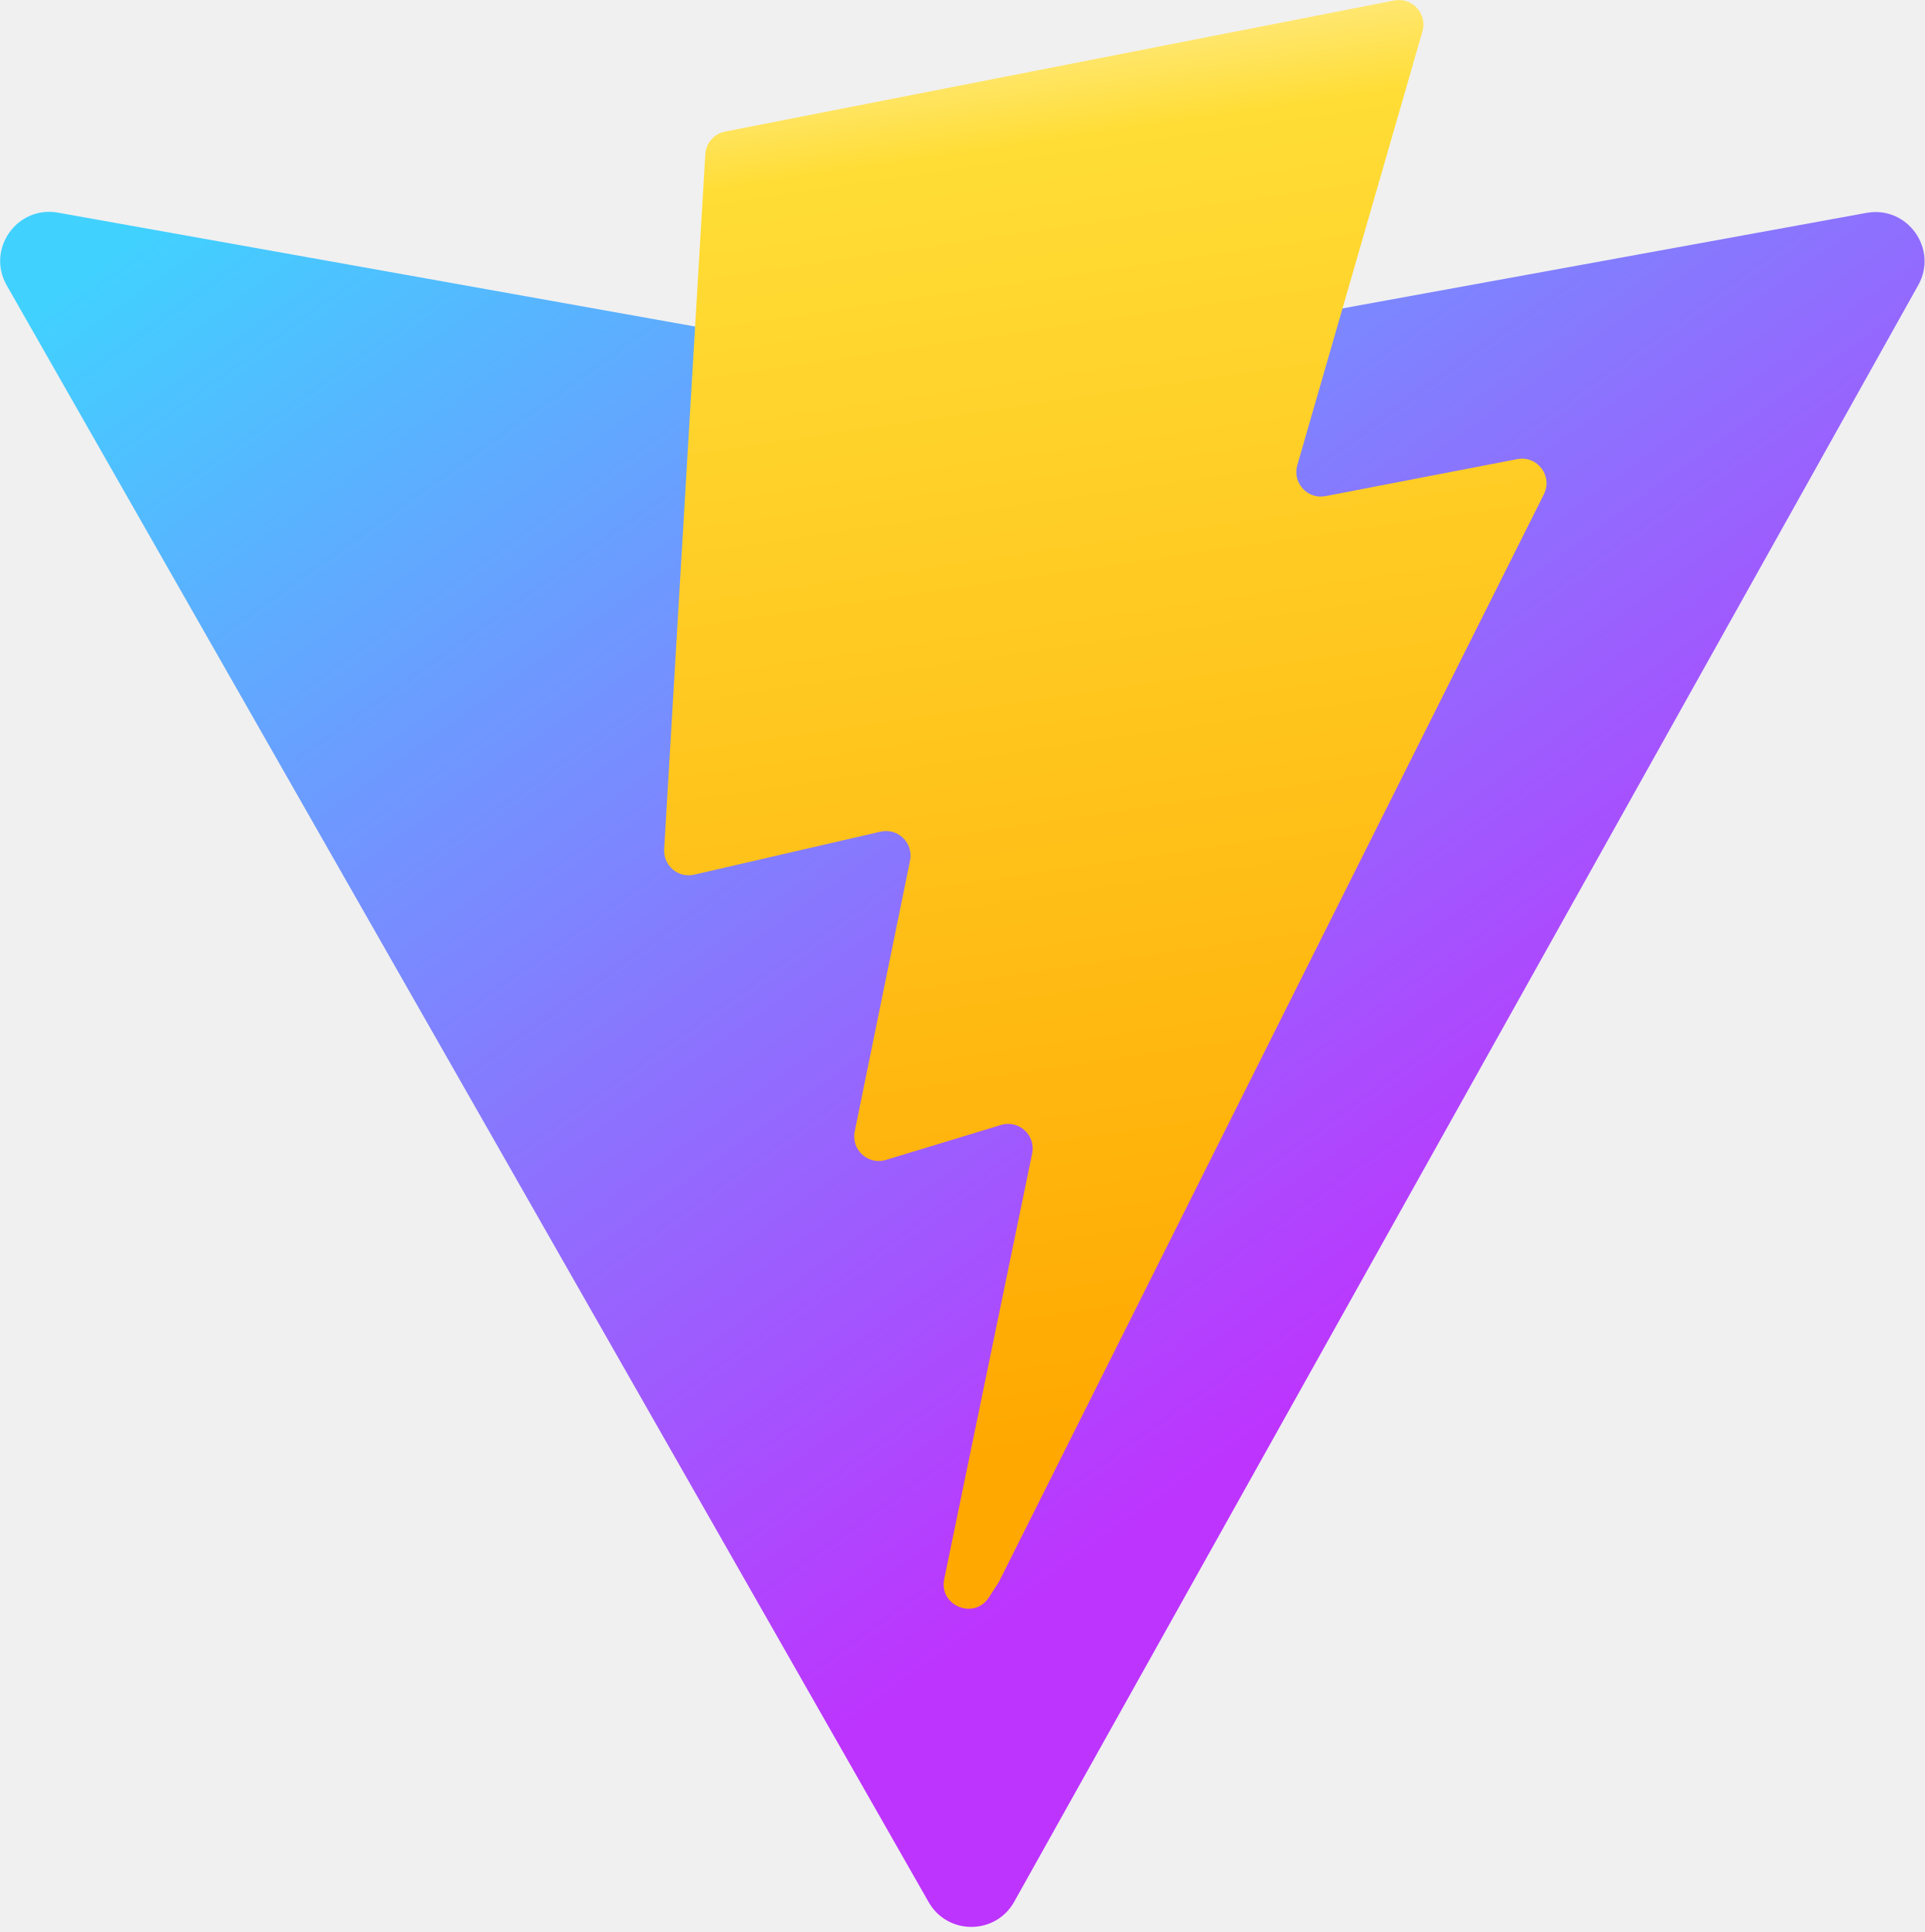
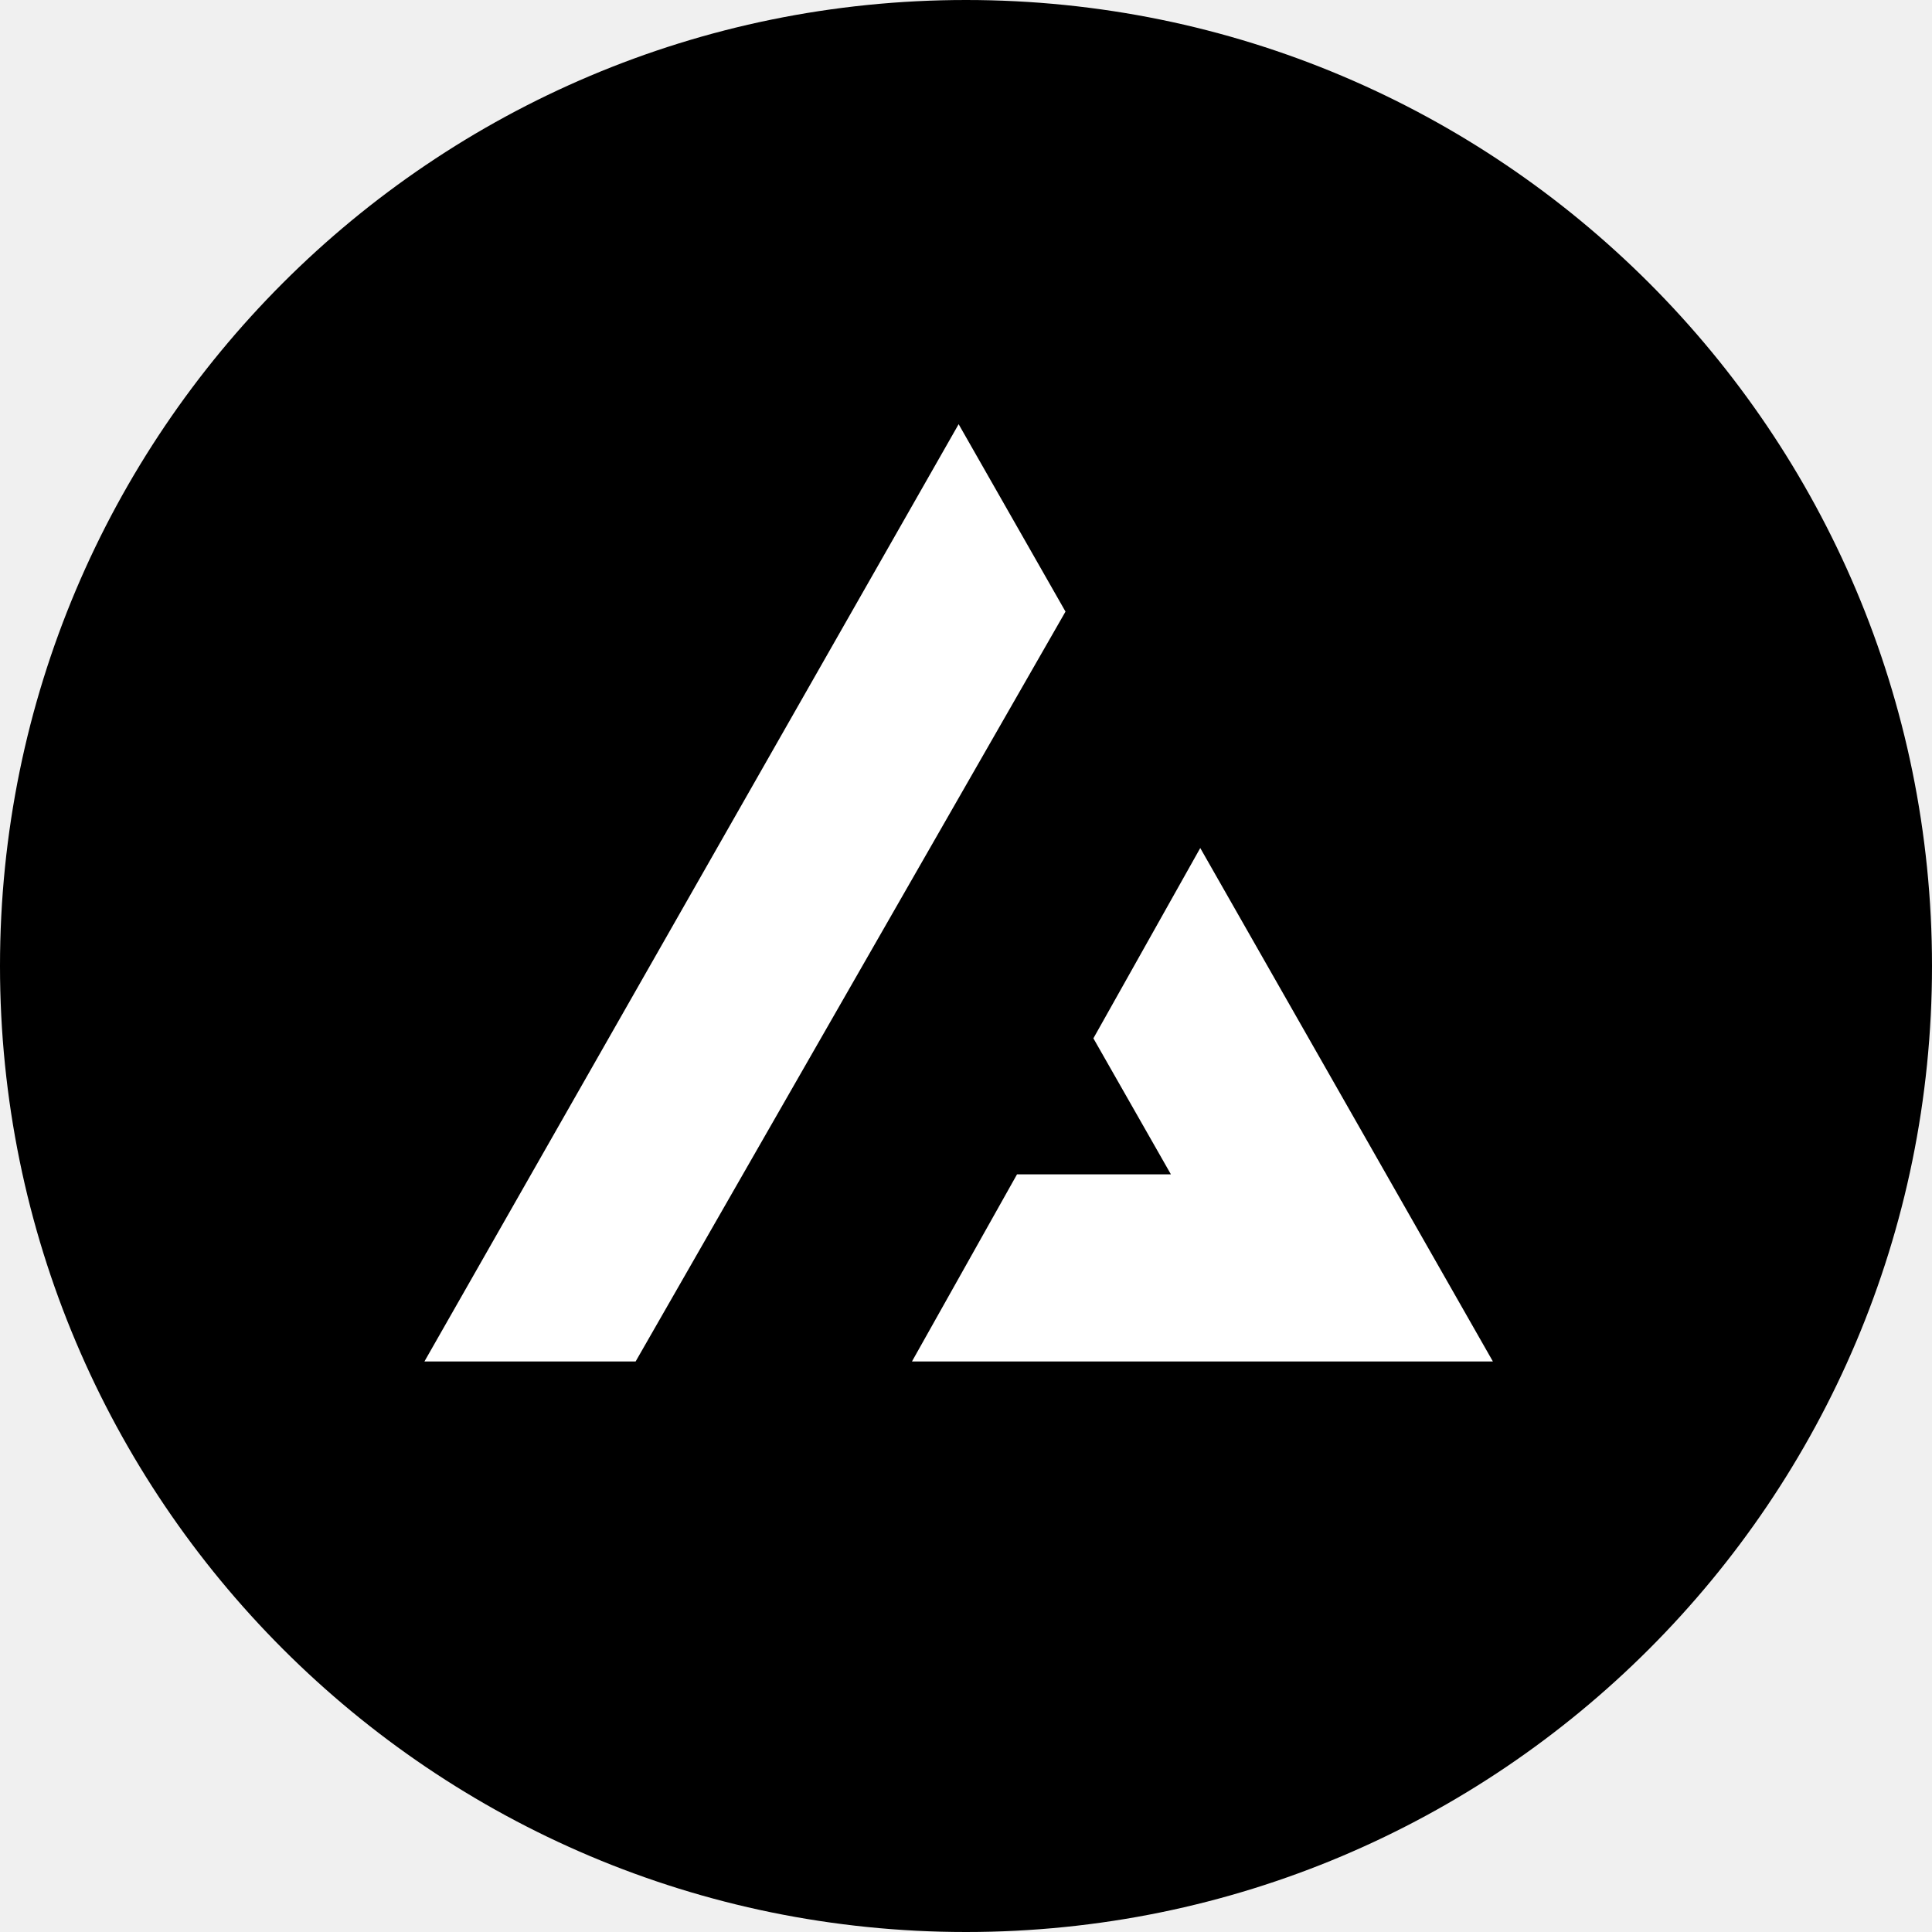
- <svg xmlns="http://www.w3.org/2000/svg" aria-hidden="true" role="img" class="iconify iconify--logos" width="31.88" height="32" preserveAspectRatio="xMidYMid meet" viewBox="0 0 256 257">
-   <defs>
-     <linearGradient id="IconifyId1813088fe1fbc01fb466" x1="-.828%" x2="57.636%" y1="7.652%" y2="78.411%">
-       <stop offset="0%" stop-color="#41D1FF" />
-       <stop offset="100%" stop-color="#BD34FE" />
-     </linearGradient>
-     <linearGradient id="IconifyId1813088fe1fbc01fb467" x1="43.376%" x2="50.316%" y1="2.242%" y2="89.03%">
-       <stop offset="0%" stop-color="#FFEA83" />
-       <stop offset="8.333%" stop-color="#FFDD35" />
-       <stop offset="100%" stop-color="#FFA800" />
-     </linearGradient>
-   </defs>
-   <path fill="url(#IconifyId1813088fe1fbc01fb466)" d="M255.153 37.938L134.897 252.976c-2.483 4.44-8.862 4.466-11.382.048L.875 37.958c-2.746-4.814 1.371-10.646 6.827-9.67l120.385 21.517a6.537 6.537 0 0 0 2.322-.004l117.867-21.483c5.438-.991 9.574 4.796 6.877 9.62Z" />
-   <path fill="url(#IconifyId1813088fe1fbc01fb467)" d="M185.432.063L96.44 17.501a3.268 3.268 0 0 0-2.634 3.014l-5.474 92.456a3.268 3.268 0 0 0 3.997 3.378l24.777-5.718c2.318-.535 4.413 1.507 3.936 3.838l-7.361 36.047c-.495 2.426 1.782 4.5 4.151 3.78l15.304-4.649c2.372-.72 4.652 1.36 4.15 3.788l-11.698 56.621c-.732 3.542 3.979 5.473 5.943 2.437l1.313-2.028l72.516-144.72c1.215-2.423-.88-5.186-3.54-4.672l-25.505 4.922c-2.396.462-4.435-1.77-3.759-4.114l16.646-57.705c.677-2.35-1.37-4.583-3.769-4.113Z" />
+ <svg xmlns="http://www.w3.org/2000/svg" viewBox="0 0 32 32">
+   <rect width="100%" height="100%" rx="16" fill="0" />
+   <path d="M17.648 10.13l-1.77-3.104L7.03 22.55h3.498l7.12-12.42zm2.232 3.916l-1.77 3.152 1.284 2.253h-2.549l-1.74 3.099h9.622l-4.847-8.504z" fill="#fff" />
+   <style>@media (prefers-color-scheme:dark){rect{fill:#fff}path{fill:#000}}</style>
</svg>
